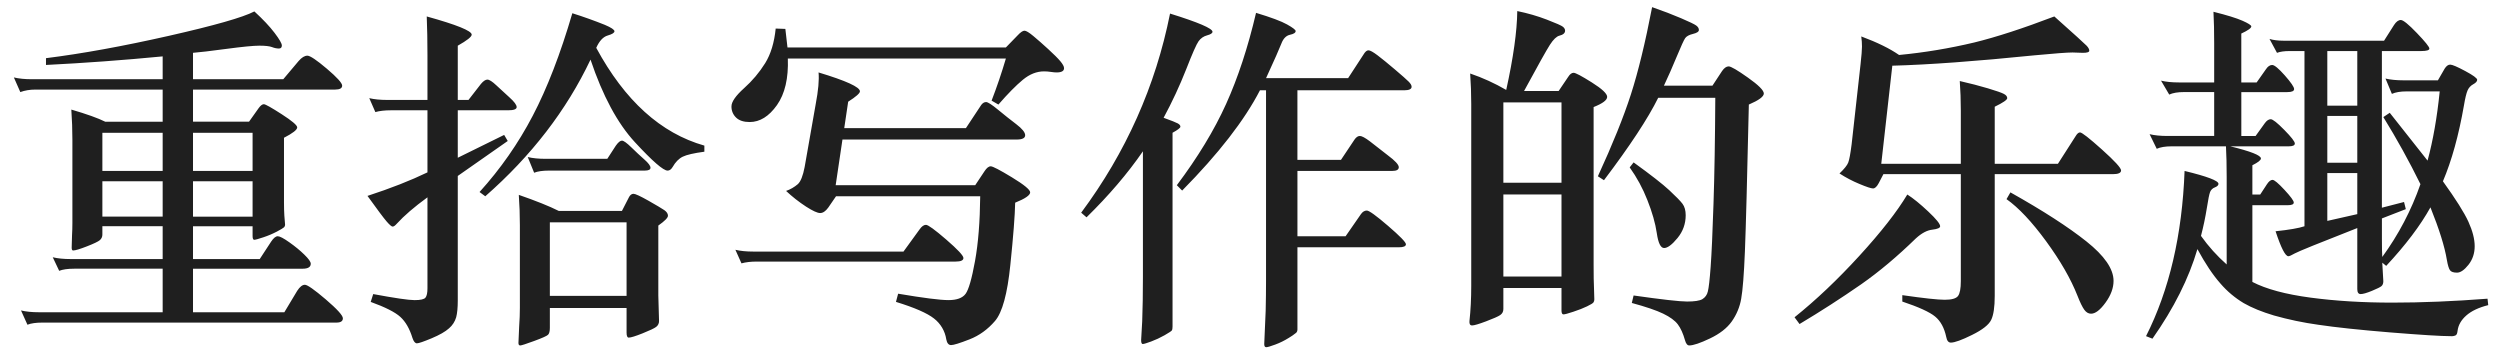
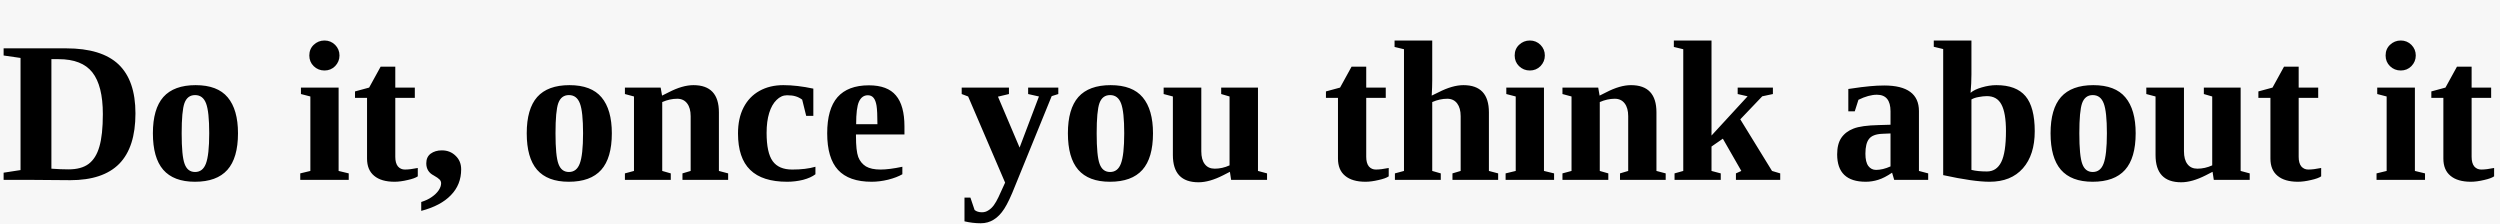
- <svg xmlns="http://www.w3.org/2000/svg" width="119" height="17" viewBox="0 0 119 17">
-   <path d="M7.743 2.684c-1.88.181-3.731.317-5.554.408v-.323c1.721-.215 3.669-.57 5.843-1.062 2.174-.492 3.533-.88 4.076-1.163.408.374.728.713.96 1.019.232.306.348.507.348.603 0 .096-.048.144-.144.144a.917.917 0 0 1-.323-.068c-.119-.045-.32-.068-.603-.068s-.807.051-1.571.153c-.764.102-1.294.165-1.588.187v1.257h4.297l.73-.866c.148-.17.287-.255.417-.255s.439.207.926.62c.486.413.73.682.73.807 0 .124-.113.187-.34.187h-6.76v1.528h2.667l.458-.645c.09-.125.173-.187.247-.187.073 0 .356.159.849.476.492.317.739.526.739.628 0 .113-.21.278-.629.493v3.091c0 .238.006.442.017.612l.034.424a.184.184 0 0 1-.05.136c-.035.034-.148.102-.34.204a4.254 4.254 0 0 1-.646.272c-.238.08-.382.119-.433.119-.051 0-.077-.063-.077-.187v-.459H9.187v1.563h3.176l.544-.832c.113-.17.218-.255.314-.255s.28.096.552.289c.272.192.51.387.713.586.204.198.306.342.306.433 0 .158-.13.238-.39.238H9.187v2.072h4.348l.612-1.02c.124-.192.246-.288.365-.288s.45.232.994.696c.543.465.815.765.815.9 0 .136-.102.204-.306.204H2.02c-.306 0-.544.034-.714.102L1 14.777c.238.058.52.086.849.086h5.894V12.79H3.531c-.306 0-.544.034-.714.101l-.306-.645c.238.057.521.085.85.085h4.382v-1.563h-2.87v.39a.34.34 0 0 1-.12.273c-.079.068-.285.167-.62.297-.333.13-.551.195-.653.195-.046 0-.068-.045-.068-.136l.017-.594c.011-.181.017-.374.017-.578V6.66c0-.476-.017-.957-.051-1.444.736.215 1.274.408 1.613.577h2.735V4.264H1.68c-.26 0-.498.04-.713.119L.66 3.686c.238.057.52.085.85.085h6.233V2.684zm0 5.452V6.32h-2.87v1.817h2.87zM9.187 6.32v1.817h2.836V6.32H9.187zm-1.444 3.992V8.629h-2.87v1.682h2.87zm1.444-1.682v1.682h2.836V8.629H9.187zm18.922-5.792c-1.144 2.412-2.814 4.58-5.01 6.505l-.273-.203a17.358 17.358 0 0 0 2.531-3.627c.691-1.32 1.32-2.947 1.886-4.883a21.8 21.8 0 0 1 1.545.552c.306.13.46.232.46.306 0 .073-.108.141-.324.203-.215.063-.396.258-.543.586 1.359 2.514 3.074 4.066 5.147 4.654v.29c-.499.067-.841.146-1.028.237-.187.09-.348.255-.484.493-.068.113-.147.17-.238.17-.204 0-.722-.45-1.554-1.35-.833-.901-1.537-2.212-2.115-3.933zm-7.762 2.412h-1.75c-.283 0-.527.028-.73.085l-.29-.663c.239.057.522.085.85.085h1.92v-2.14c0-.657-.012-1.268-.034-1.834 1.426.396 2.14.685 2.14.866 0 .102-.221.277-.663.526v2.582h.51l.594-.764c.114-.136.216-.204.306-.204s.232.09.425.272l.628.577c.227.204.34.357.34.459 0 .102-.136.153-.408.153H21.79v2.259l2.208-1.087.17.289-2.378 1.664v5.928c0 .34-.025.606-.076.799a1.084 1.084 0 0 1-.34.526c-.175.159-.453.317-.832.476-.38.158-.612.238-.697.238-.084 0-.155-.085-.212-.255-.136-.442-.328-.776-.577-1.002-.25-.227-.72-.465-1.41-.714l.119-.373c1.03.192 1.687.288 1.97.288.283 0 .456-.04.518-.119.062-.079.094-.226.094-.441V9.393c-.623.453-1.11.872-1.461 1.257-.08.091-.145.136-.196.136-.05 0-.147-.082-.288-.246-.142-.164-.445-.57-.91-1.215 1.11-.362 2.062-.736 2.855-1.12V5.248zm8.56 2.31l.408-.629c.113-.158.21-.237.289-.237.08 0 .23.107.45.322.22.216.427.408.62.578.192.17.289.3.289.39 0 .091-.09.136-.272.136h-4.552c-.306 0-.544.034-.714.102l-.305-.747c.237.057.52.085.849.085h2.938zm.918 7.1h-3.652v.951c0 .159-.029.266-.085.323-.057.057-.278.156-.663.297-.385.142-.606.213-.662.213-.057 0-.085-.04-.085-.12l.034-.78c.023-.318.034-.612.034-.884v-3.94c0-.476-.017-.958-.051-1.444.815.283 1.45.537 1.902.764h3.007l.34-.663c.056-.101.127-.152.212-.152.085 0 .323.11.713.33.39.222.643.372.756.45.113.08.17.168.17.264s-.153.252-.459.467v3.33l.034 1.206a.34.34 0 0 1-.136.288c-.09.068-.305.17-.645.306-.34.136-.56.204-.662.204-.068 0-.102-.08-.102-.238v-1.172zm-3.652-.577h3.652v-3.5h-3.652v3.5zM37.485 2.259H47.88l.544-.56c.147-.159.26-.238.34-.238.079 0 .22.085.424.255.204.17.44.376.705.62.266.243.459.436.578.577.119.142.178.252.178.332 0 .135-.119.203-.357.203-.067 0-.158-.008-.271-.025a2.179 2.179 0 0 0-.323-.026c-.351 0-.688.133-1.01.4-.323.266-.711.66-1.164 1.18L47.2 4.79a26 26 0 0 0 .68-2.004H37.501c.034.94-.139 1.679-.518 2.217-.38.537-.812.806-1.3.806-.282 0-.498-.07-.645-.212a.711.711 0 0 1-.22-.535c0-.215.2-.504.602-.866a5.484 5.484 0 0 0 1.003-1.19c.266-.43.433-.979.5-1.647l.46.017.101.883zm2.616 4.383l-.323 2.174h6.642l.441-.663c.102-.158.201-.237.298-.237.096 0 .433.175 1.01.526.578.351.867.59.867.714 0 .136-.238.3-.714.492-.011.6-.088 1.588-.23 2.964-.14 1.376-.384 2.265-.73 2.667-.345.402-.75.694-1.214.875-.464.181-.756.272-.875.272s-.195-.091-.23-.272a1.549 1.549 0 0 0-.585-.994c-.323-.255-.926-.518-1.81-.79l.103-.39c1.2.203 1.998.305 2.395.305.396 0 .668-.099.815-.297.147-.198.297-.719.45-1.563.153-.843.235-1.87.247-3.083h-6.863l-.373.544c-.125.17-.252.255-.383.255-.13 0-.353-.102-.67-.306a6.853 6.853 0 0 1-.952-.747 1.74 1.74 0 0 0 .56-.323c.137-.125.244-.396.324-.815l.526-2.99c.125-.657.17-1.16.136-1.512 1.314.397 1.97.697 1.97.9 0 .091-.187.255-.56.493l-.187 1.257h5.792l.73-1.104c.068-.09.145-.136.23-.136.085 0 .274.122.569.365.294.244.583.473.866.688.283.215.425.391.425.527s-.136.204-.408.204h-8.289zm2.905 5.333l.764-1.053c.102-.147.204-.22.306-.22.102 0 .424.234.968.704.543.47.815.762.815.875 0 .113-.124.17-.373.17h-9.462c-.283 0-.526.028-.73.085l-.289-.646c.238.057.521.085.85.085h7.15zM60.263 3.72h3.907l.73-1.12c.08-.137.159-.205.238-.205.08 0 .224.08.433.238.21.159.484.382.824.671.34.289.558.481.654.578.096.096.144.178.144.246 0 .113-.119.17-.356.17h-5.08V7.61h2.073l.646-.968c.079-.114.164-.17.254-.17.091 0 .25.085.476.255l.85.662c.35.26.526.45.526.57 0 .118-.102.177-.306.177h-4.518v3.109h2.293l.73-1.053c.08-.113.173-.17.28-.17.108 0 .445.243 1.011.73.566.487.85.779.85.875 0 .096-.114.144-.34.144h-4.824v3.907c0 .068-.02.122-.06.162a2.81 2.81 0 0 1-.356.246c-.198.124-.41.23-.637.314-.227.085-.371.127-.433.127-.063 0-.094-.05-.094-.152l.068-1.58c.011-.476.017-.946.017-1.41V4.298h-.289c-.736 1.427-1.97 3.017-3.703 4.773l-.254-.255c.996-1.325 1.778-2.613 2.344-3.864.566-1.252 1.042-2.698 1.427-4.34.713.215 1.206.399 1.477.552.272.153.408.257.408.314 0 .08-.09.139-.272.178-.181.04-.317.179-.407.417-.091.237-.335.787-.73 1.647zm-5.86 3.482c-.725 1.053-1.62 2.1-2.684 3.143l-.255-.221c2.13-2.865 3.54-6.024 4.23-9.478 1.348.419 2.021.707 2.021.866 0 .068-.085.125-.255.17a.715.715 0 0 0-.407.28c-.102.142-.297.583-.586 1.325a21.35 21.35 0 0 1-1.079 2.319c.374.135.6.226.68.271.079.046.119.097.119.153 0 .057-.125.153-.374.289v9.223c0 .09-.011.153-.034.187-.023.034-.139.11-.348.23-.21.118-.422.217-.637.297-.215.079-.348.119-.4.119-.05 0-.076-.063-.076-.187l.051-.9c.023-.612.034-1.314.034-2.107V7.202zm24.528-2.548c-.487.986-1.348 2.293-2.582 3.924l-.29-.187c.703-1.528 1.227-2.828 1.572-3.898.345-1.07.682-2.454 1.01-4.153.522.181.98.357 1.377.527.396.17.637.285.722.348.084.062.127.133.127.212 0 .08-.094.142-.28.187-.187.045-.312.113-.374.204-.062.09-.195.382-.4.875-.203.492-.407.954-.61 1.384h2.31l.458-.697c.102-.147.207-.22.314-.22.108 0 .414.178.917.535.504.356.756.608.756.756 0 .147-.237.322-.713.526-.08 3.545-.142 5.872-.187 6.981-.045 1.11-.105 1.866-.178 2.268a2.652 2.652 0 0 1-.45 1.078c-.227.318-.572.586-1.037.807-.464.221-.792.332-.985.332-.09 0-.158-.085-.204-.255-.09-.317-.203-.566-.34-.748-.135-.18-.367-.35-.696-.51-.328-.158-.826-.328-1.494-.509l.085-.356c1.347.192 2.196.288 2.547.288s.592-.037.722-.11a.562.562 0 0 0 .264-.365c.045-.17.09-.564.135-1.18.046-.618.091-1.62.136-3.007.046-1.388.074-3.066.085-5.037h-2.717zm-6.387-.322h1.647l.46-.68c.078-.124.163-.187.254-.187.09 0 .38.153.866.459.487.306.73.535.73.688 0 .153-.215.314-.645.484v7.525c0 .498.006.849.017 1.053l.017.577a.242.242 0 0 1-.042.145c-.029.04-.13.102-.306.187s-.39.17-.646.254c-.254.085-.413.128-.475.128s-.094-.063-.094-.187v-1.07H71.56v1.002c0 .125-.051.22-.153.289-.102.068-.326.167-.671.297-.346.13-.566.195-.663.195-.096 0-.138-.068-.127-.204.057-.52.085-1.08.085-1.681V4.943c0-.475-.017-.957-.051-1.444a9.52 9.52 0 0 1 1.716.782c.34-1.54.515-2.792.526-3.754.498.102.968.238 1.41.408.442.17.696.283.764.34.068.056.102.118.102.186 0 .113-.09.193-.272.238-.135.034-.285.178-.45.433-.164.255-.574.988-1.231 2.2zm1.783 4.365V4.875H71.56v3.822h2.768zm0 4.467V9.258H71.56v3.906h2.768zM77.76 7.73c.815.589 1.381 1.03 1.698 1.325.317.294.527.51.629.645.101.136.152.317.152.544 0 .407-.13.77-.39 1.087-.26.317-.473.475-.637.475-.164 0-.28-.235-.348-.705-.068-.47-.218-.996-.45-1.58a7.12 7.12 0 0 0-.841-1.553l.187-.238zm12.314-4.603l-.526 4.67h3.787v-2.53c0-.498-.017-.968-.05-1.41.498.113.945.23 1.341.348.397.12.649.207.756.264.108.056.162.124.162.203 0 .08-.199.216-.595.408v2.718h3.007l.849-1.325c.068-.113.136-.17.204-.17.09 0 .439.272 1.044.815.606.544.91.875.91.994s-.131.178-.392.178h-5.622v5.793c0 .532-.056.914-.17 1.146-.113.232-.416.47-.908.713-.493.244-.83.366-1.011.366-.113 0-.187-.09-.22-.272-.092-.43-.267-.753-.528-.968-.26-.215-.78-.453-1.562-.714v-.305c1.019.147 1.693.22 2.021.22.329 0 .538-.06.629-.178.09-.119.135-.354.135-.705V8.29H89.65l-.221.425c-.09.17-.181.255-.272.255-.09 0-.306-.071-.645-.213a5.832 5.832 0 0 1-.952-.5c.227-.216.365-.388.416-.519.051-.13.105-.421.162-.874l.424-3.805c.046-.408.068-.688.068-.841 0-.153-.01-.314-.034-.484.76.283 1.36.577 1.8.883a26.263 26.263 0 0 0 3.576-.594c1.06-.26 2.33-.674 3.814-1.24.94.838 1.452 1.302 1.537 1.392.085.091.127.17.127.238 0 .068-.102.102-.305.102l-.493-.017c-.25 0-.855.045-1.817.136-2.786.283-5.04.447-6.76.493zm5.622 6.03c1.552.872 2.758 1.65 3.618 2.335.861.685 1.291 1.31 1.291 1.877 0 .34-.127.685-.382 1.036s-.484.527-.688.527c-.124 0-.232-.062-.322-.187-.091-.125-.199-.345-.323-.662-.317-.804-.815-1.67-1.495-2.6-.68-.928-1.308-1.596-1.885-2.004l.186-.322zm-4.908.102c.283.18.614.45.993.806.38.357.57.592.57.705 0 .08-.125.133-.374.162-.25.028-.51.167-.782.416-.883.86-1.75 1.588-2.599 2.182a51.278 51.278 0 0 1-2.938 1.894l-.238-.322c1.02-.816 2.047-1.79 3.083-2.922 1.036-1.132 1.798-2.106 2.285-2.921zm15.898-5.334h.73l.442-.628c.09-.136.19-.204.298-.204.107 0 .308.167.603.5.294.335.441.55.441.646 0 .096-.107.145-.323.145h-2.19v2.089h.679l.441-.612c.091-.124.184-.186.28-.186.097 0 .312.17.646.51.334.339.501.554.501.645 0 .09-.096.135-.289.135h-2.785c.974.238 1.46.43 1.46.578 0 .08-.135.187-.407.323v1.393h.374l.322-.493c.09-.136.179-.204.264-.204.084 0 .274.159.569.476.294.317.441.518.441.603 0 .085-.096.127-.289.127h-1.681v3.652c.657.34 1.58.589 2.769.747 1.189.159 2.485.238 3.89.238 1.403 0 2.915-.062 4.534-.187l.034.306c-.452.113-.8.278-1.044.493-.244.215-.382.458-.416.73-.012.113-.04.184-.085.212a.433.433 0 0 1-.221.043c-.464 0-1.427-.06-2.888-.178-1.46-.12-2.607-.241-3.44-.366a15.691 15.691 0 0 1-2.105-.441c-.572-.17-1.05-.365-1.436-.586a4.501 4.501 0 0 1-1.112-.935c-.357-.402-.722-.948-1.096-1.639-.408 1.393-1.121 2.814-2.14 4.264l-.306-.12c1.11-2.196 1.721-4.817 1.835-7.864 1.075.26 1.613.465 1.613.612 0 .068-.056.125-.17.17a.385.385 0 0 0-.229.22c-.04.103-.09.355-.153.757a14.2 14.2 0 0 1-.28 1.333 7.99 7.99 0 0 0 1.223 1.359V8.425c0-.555-.011-1.042-.034-1.46h-2.582c-.306 0-.543.04-.713.118l-.34-.696c.238.057.52.085.85.085h2.224v-2.09h-1.426c-.306 0-.544.04-.714.12l-.39-.663c.237.057.52.085.849.085h1.681V2.073c0-.567-.01-1.07-.034-1.512.635.158 1.093.3 1.376.424.283.125.425.216.425.272 0 .08-.159.193-.476.34v2.327zm3.007-1.495h-.714c-.249 0-.447.029-.594.085l-.357-.662c.181.056.408.085.68.085h4.773l.475-.748c.102-.158.21-.238.323-.238.113 0 .368.207.764.62.397.414.595.66.595.74 0 .079-.13.118-.39.118h-1.87v7.457l1.054-.272.085.34-1.138.442v.95c0 .431.005.726.017.884a13.274 13.274 0 0 0 1.817-3.465 38.009 38.009 0 0 0-1.766-3.193l.305-.204 1.8 2.276c.261-.963.454-2.061.578-3.295h-1.562c-.306 0-.544.04-.714.119l-.305-.73c.237.056.52.084.849.084h1.647l.323-.56c.08-.125.167-.187.263-.187.097 0 .335.102.714.305.38.204.569.343.569.417 0 .073-.062.144-.187.212a.604.604 0 0 0-.272.297c-.056.13-.113.365-.17.705-.249 1.427-.583 2.633-1.002 3.618.612.85 1.017 1.492 1.215 1.928.198.436.297.824.297 1.163 0 .34-.1.635-.297.884-.198.249-.38.373-.544.373-.164 0-.274-.036-.331-.11-.057-.074-.108-.24-.153-.501-.102-.623-.362-1.455-.781-2.497-.476.86-1.178 1.79-2.106 2.786l-.187-.153.05.883c0 .102-.028.178-.084.23-.057.05-.21.127-.459.229-.249.102-.427.153-.535.153-.108 0-.161-.08-.161-.238v-2.905c-1.823.714-2.814 1.116-2.973 1.206-.158.09-.26.136-.306.136-.147 0-.35-.396-.611-1.189.645-.068 1.104-.147 1.376-.238V2.43zm2.514 0h-1.427v2.6h1.427v-2.6zm-1.427 3.092v2.225h1.427V5.52h-1.427zm0 2.717v2.276l1.427-.322V8.238h-1.427z" fill="#1F1F1F" fill-rule="evenodd" />
+ <svg xmlns="http://www.w3.org/2000/svg" width="224" height="20">
+   <g>
+     <rect fill="#f7f7f7" id="canvas_background" height="22" width="226" y="-1" x="-1" />
+     <g display="none" overflow="visible" y="0" x="0" height="100%" width="100%" id="canvasGrid">
+       <rect fill="url(#gridpattern)" stroke-width="0" y="0" x="0" height="100%" width="100%" />
+     </g>
+   </g>
+   <g>
+     <text font-weight="bold" xml:space="preserve" text-anchor="start" font-family="'Times New Roman', Times, serif" font-size="18" id="svg_1" y="16.116" x="0.012" stroke-width="0" stroke="#000" fill="#000000">Do it, once you think about it</text>
+   </g>
</svg>
